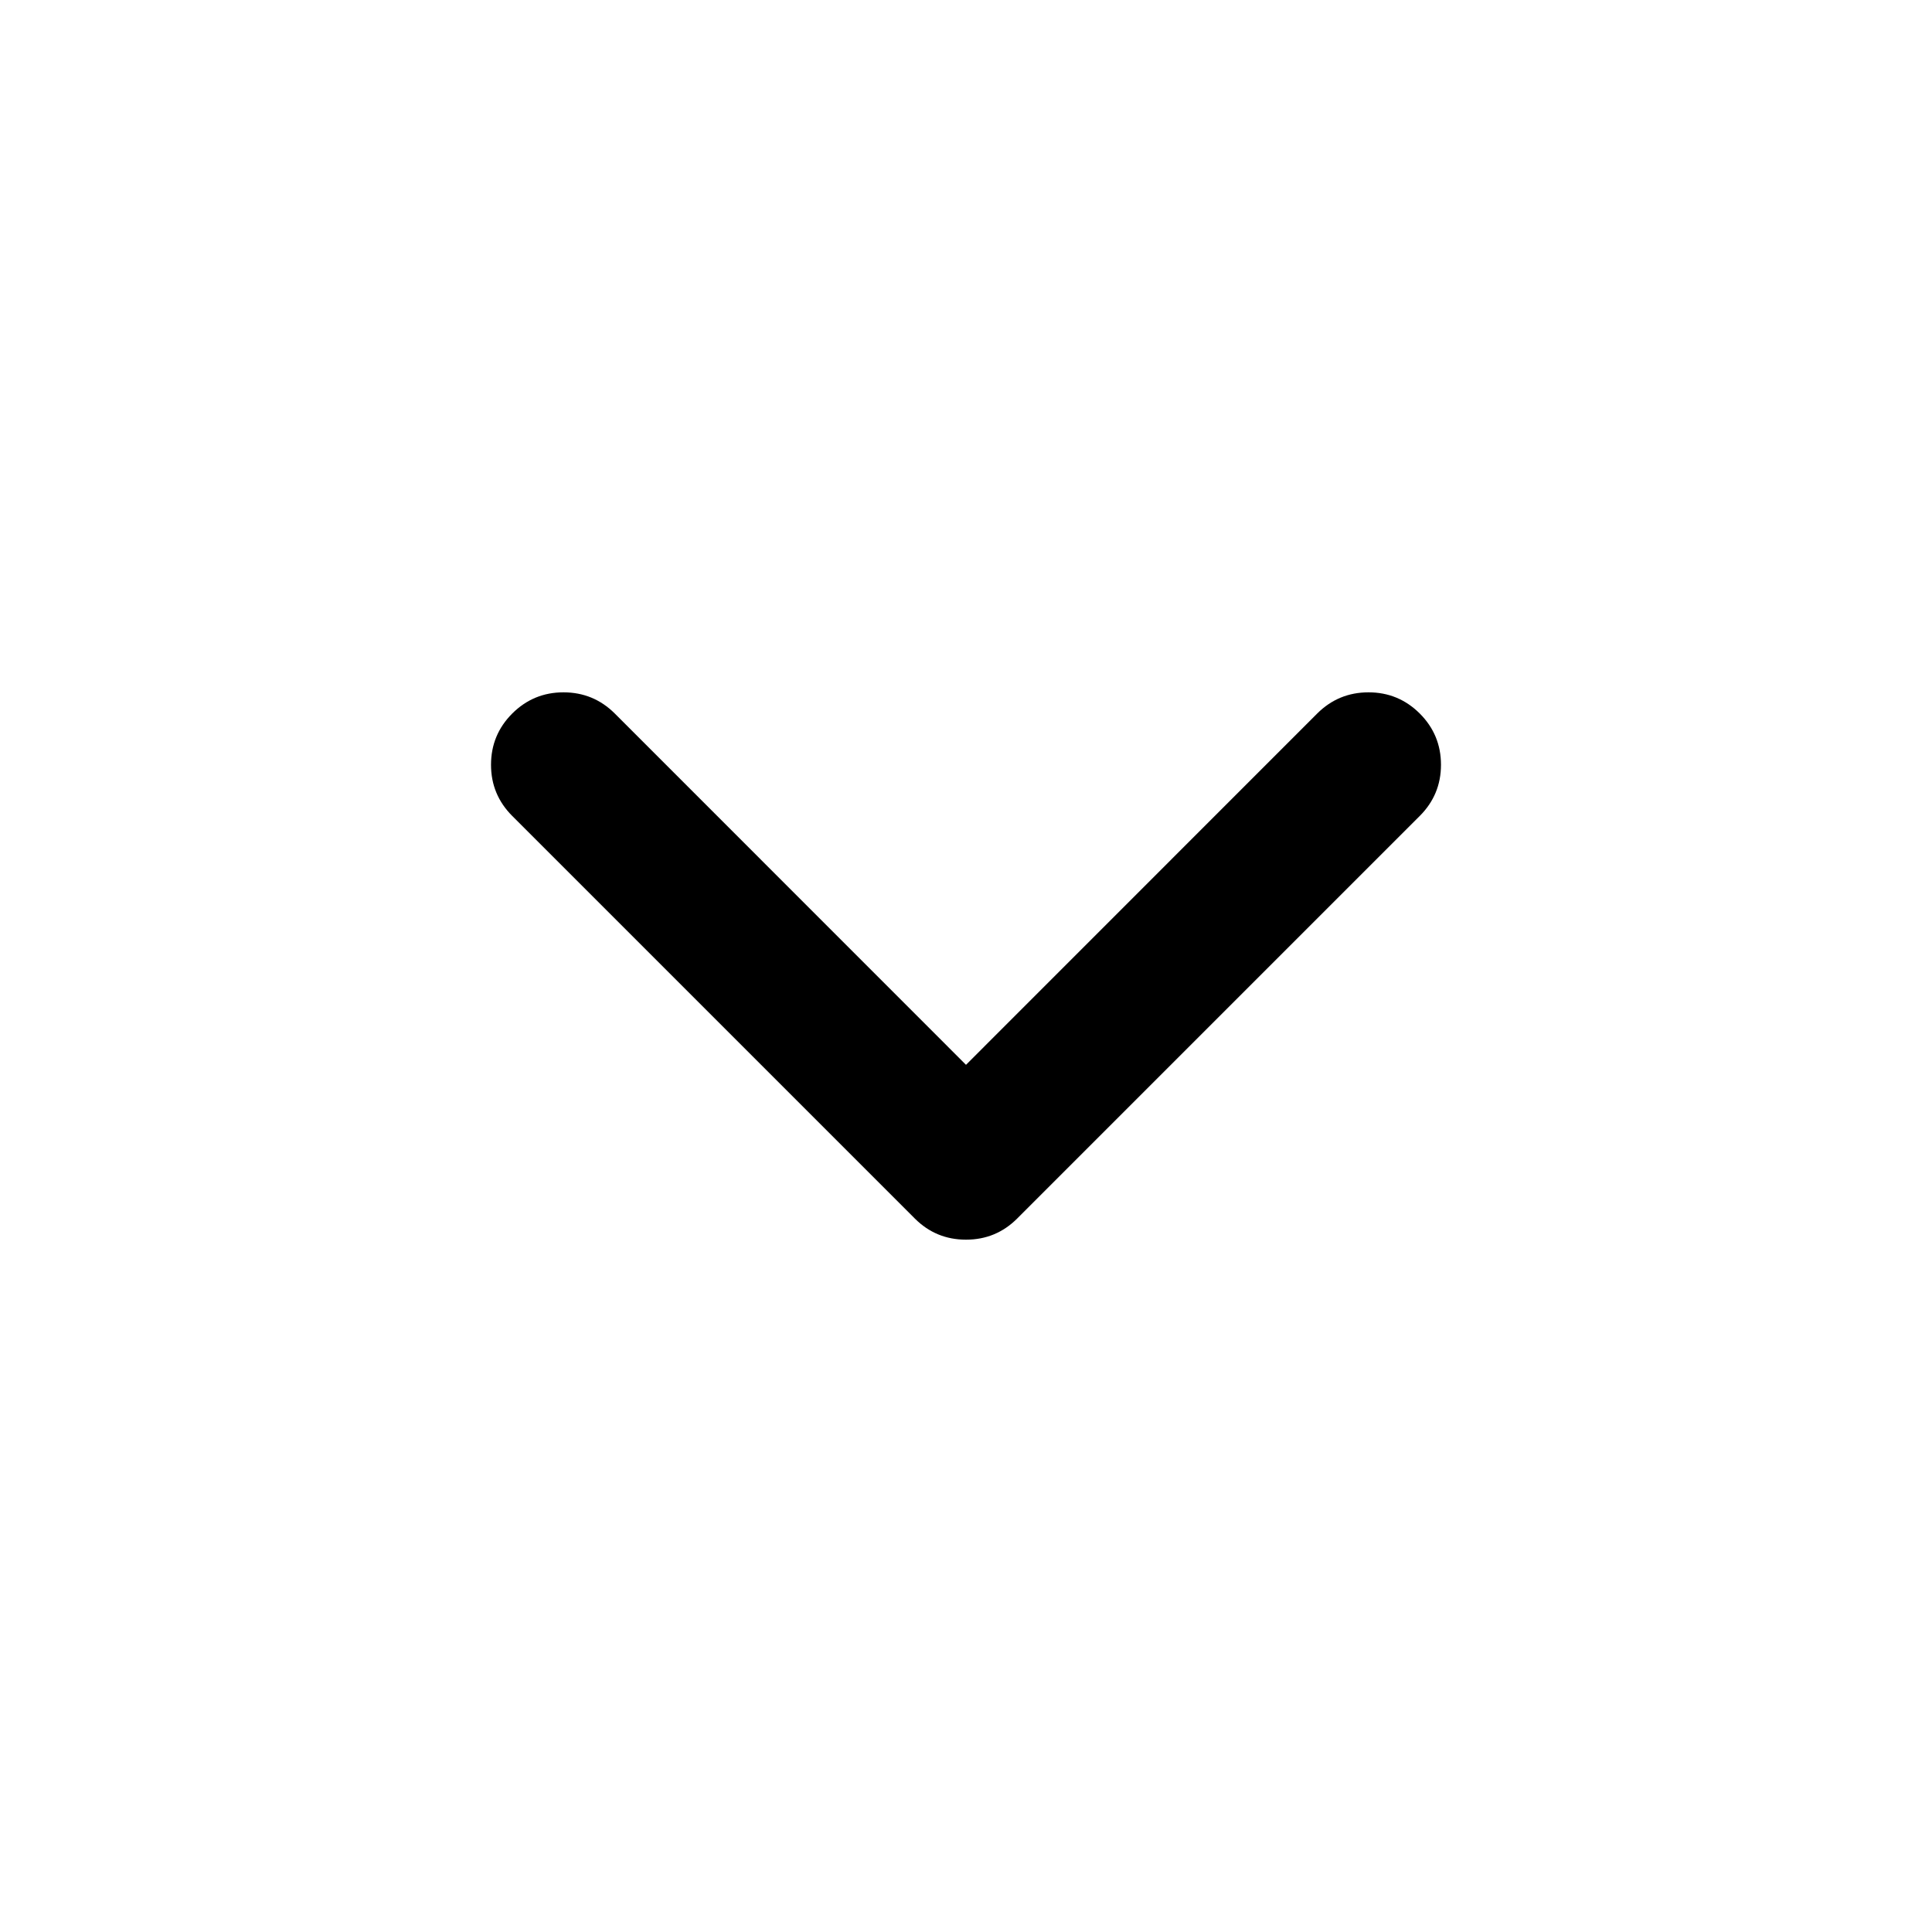
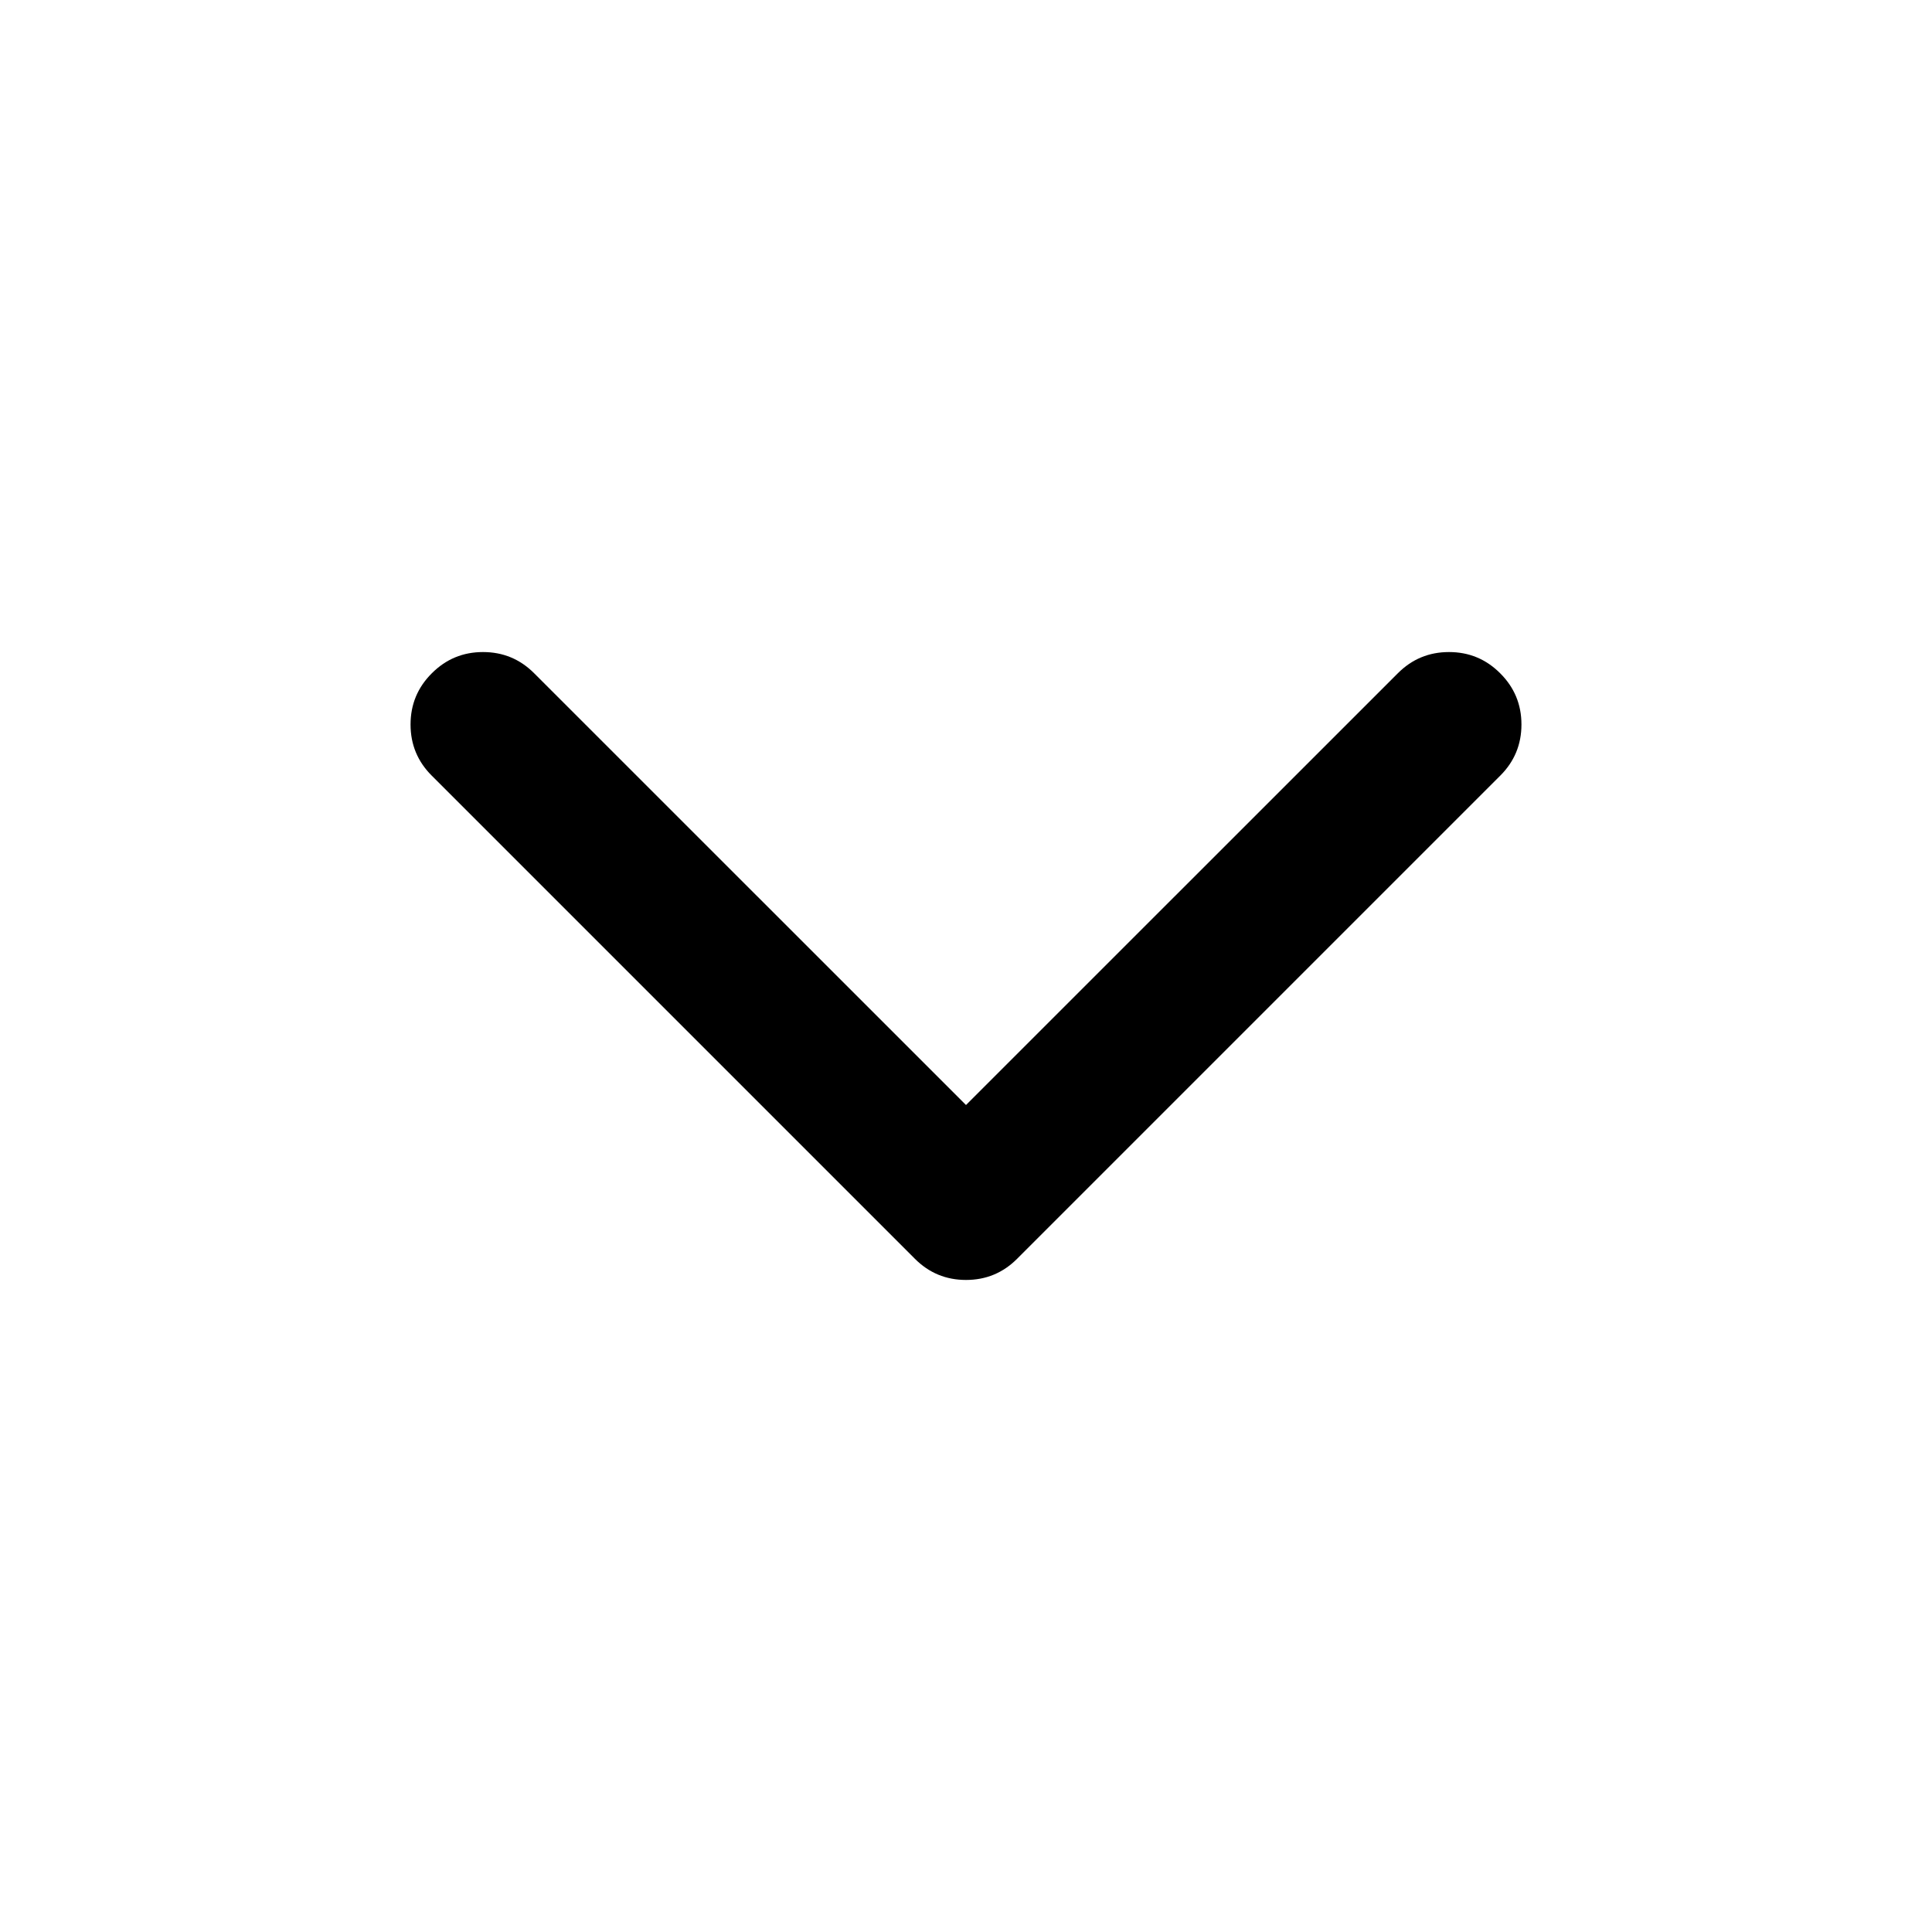
<svg xmlns="http://www.w3.org/2000/svg" viewBox="0 0 20 20">
  <defs />
-   <path fill="currentColor" d="M14.697,8.447 L10.53,12.614 Q10.311,12.833 10,12.833 Q9.689,12.833 9.47,12.614 L5.303,8.447 Q5.083,8.227 5.083,7.917 Q5.083,7.606 5.303,7.386 Q5.523,7.167 5.833,7.167 Q6.144,7.167 6.364,7.386 L10,11.023 L13.636,7.386 Q13.856,7.167 14.167,7.167 Q14.477,7.167 14.697,7.386 Q14.917,7.606 14.917,7.917 Q14.917,8.227 14.697,8.447 Z" />
+   <path fill="currentColor" d="M15.53,8.03 L10.53,13.03 Q10.311,13.25 10,13.25 Q9.689,13.25 9.47,13.03 L4.47,8.03 Q4.25,7.811 4.25,7.5 Q4.25,7.189 4.47,6.97 Q4.689,6.75 5,6.75 Q5.311,6.75 5.53,6.97 L10,11.439 L14.47,6.97 Q14.689,6.75 15,6.75 Q15.311,6.75 15.53,6.97 Q15.75,7.189 15.75,7.5 Q15.75,7.811 15.53,8.03 Z" />
</svg>
